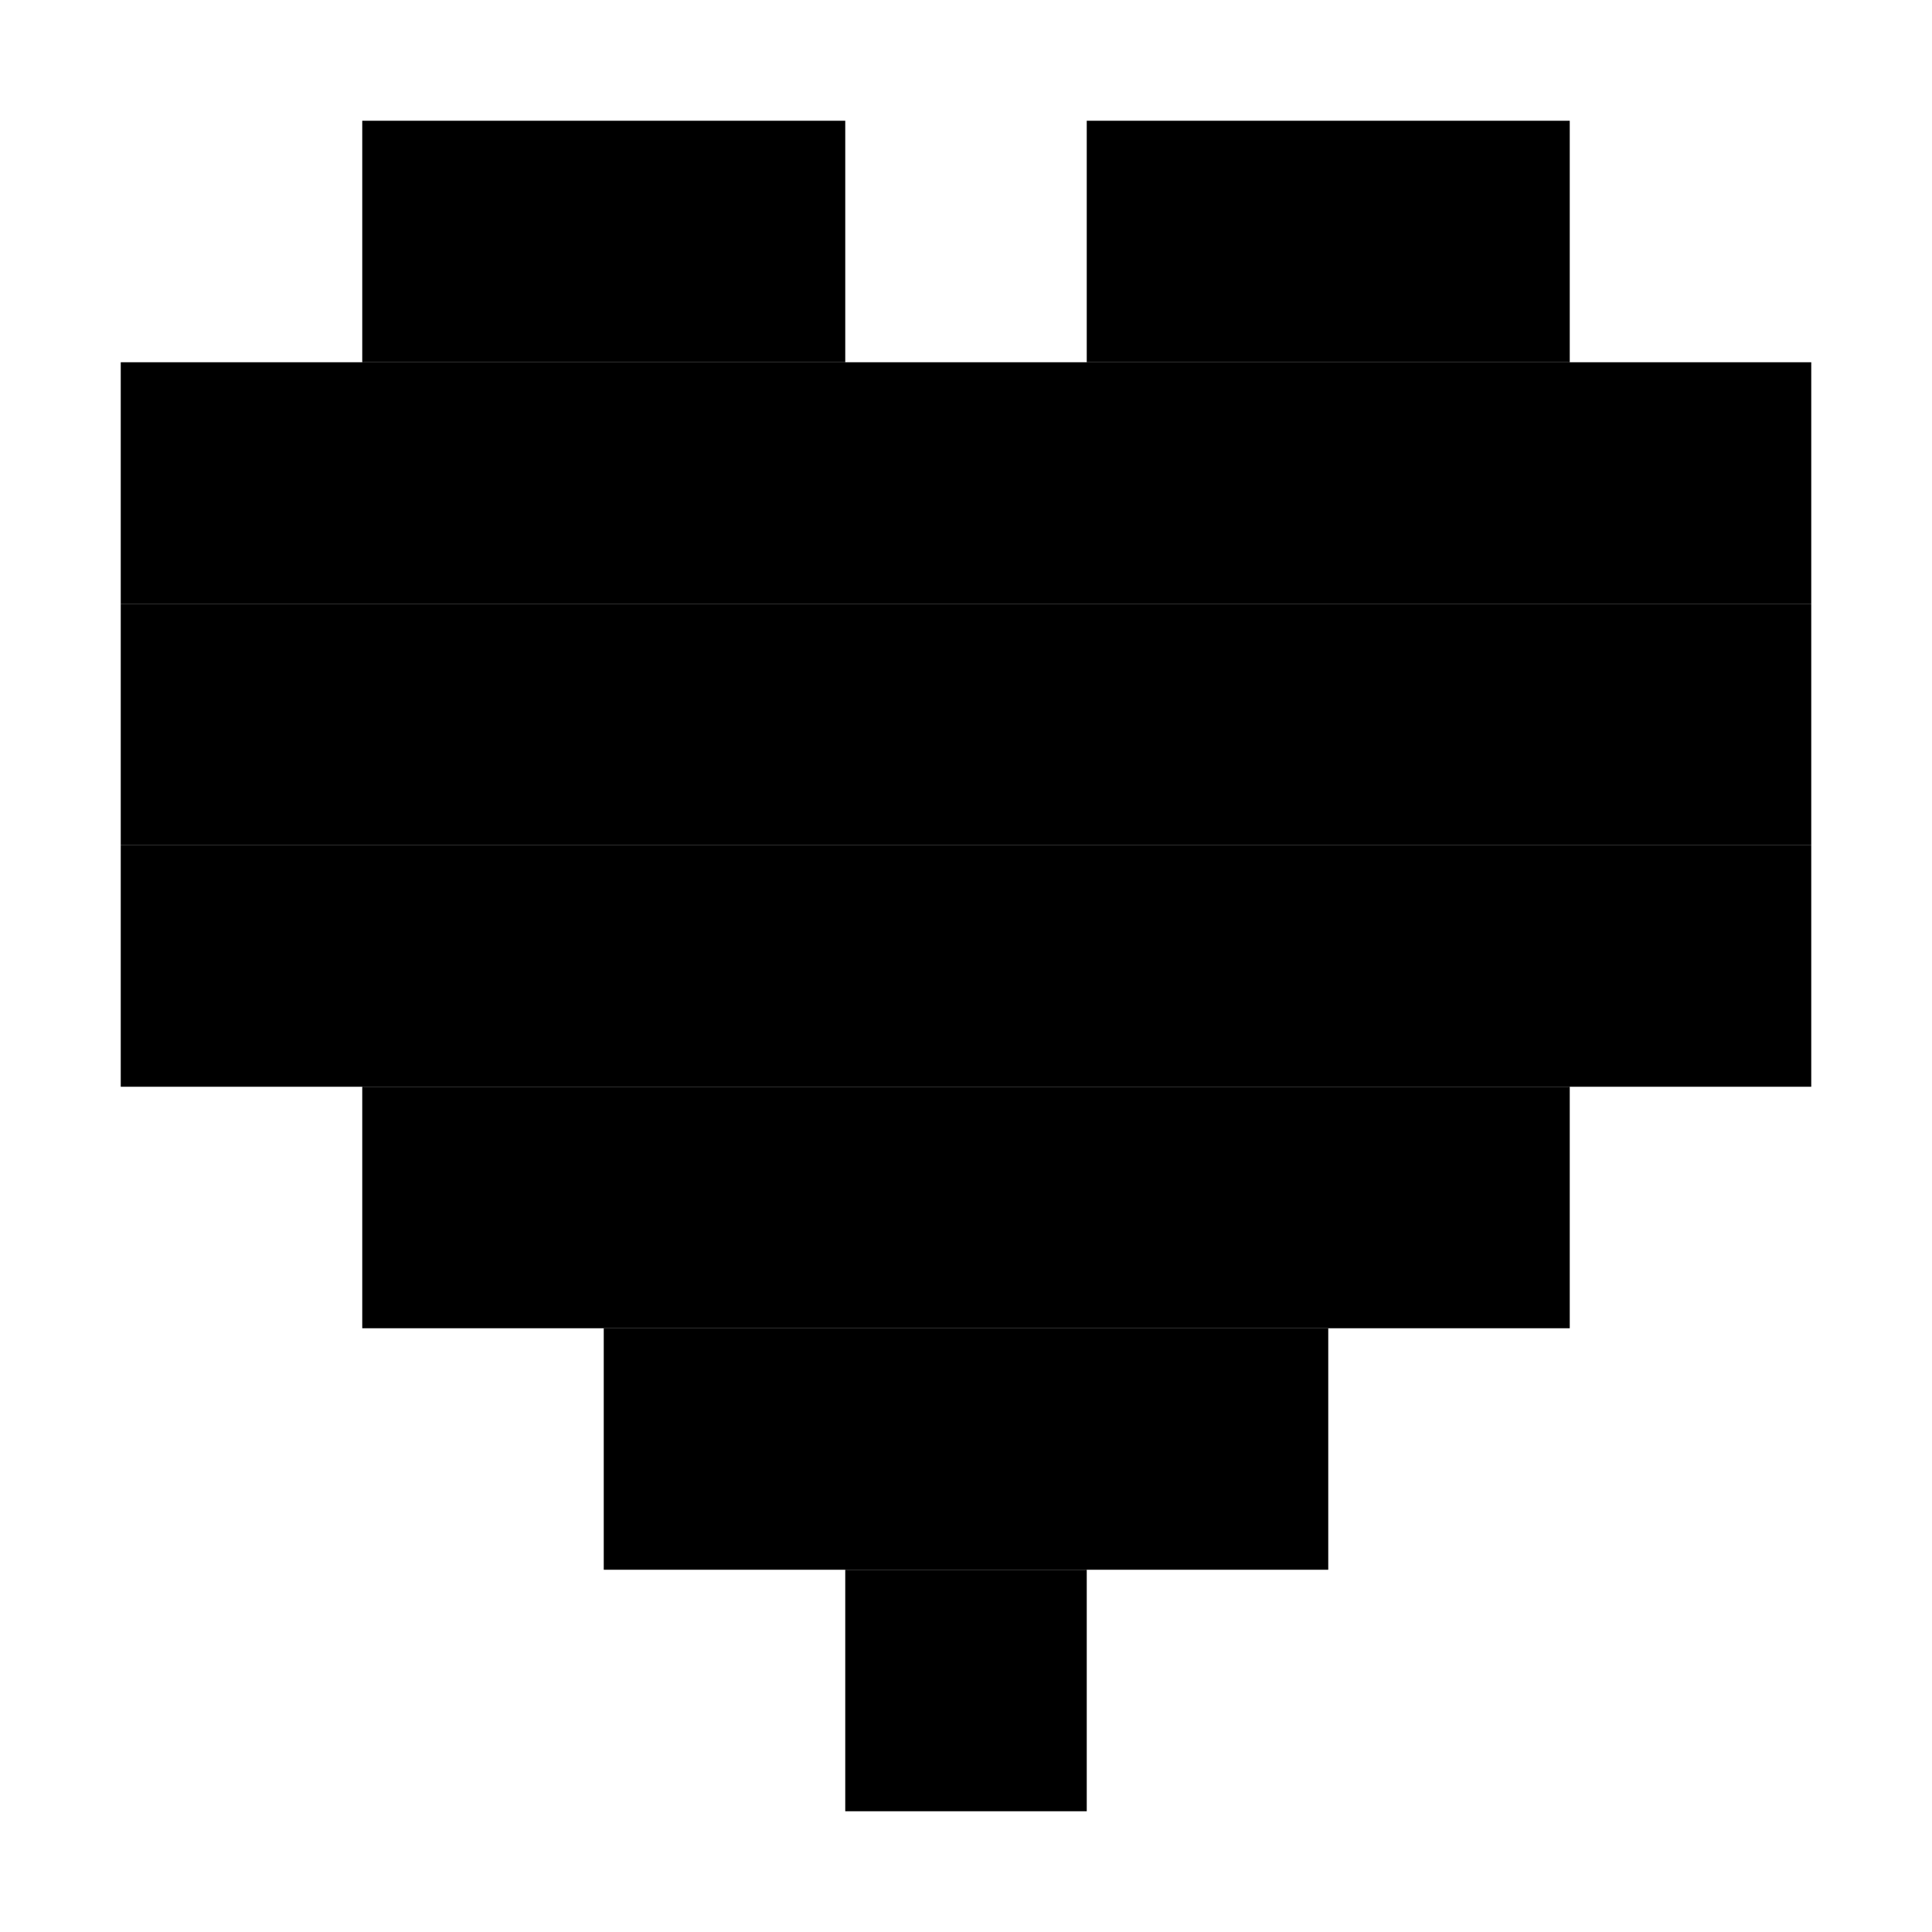
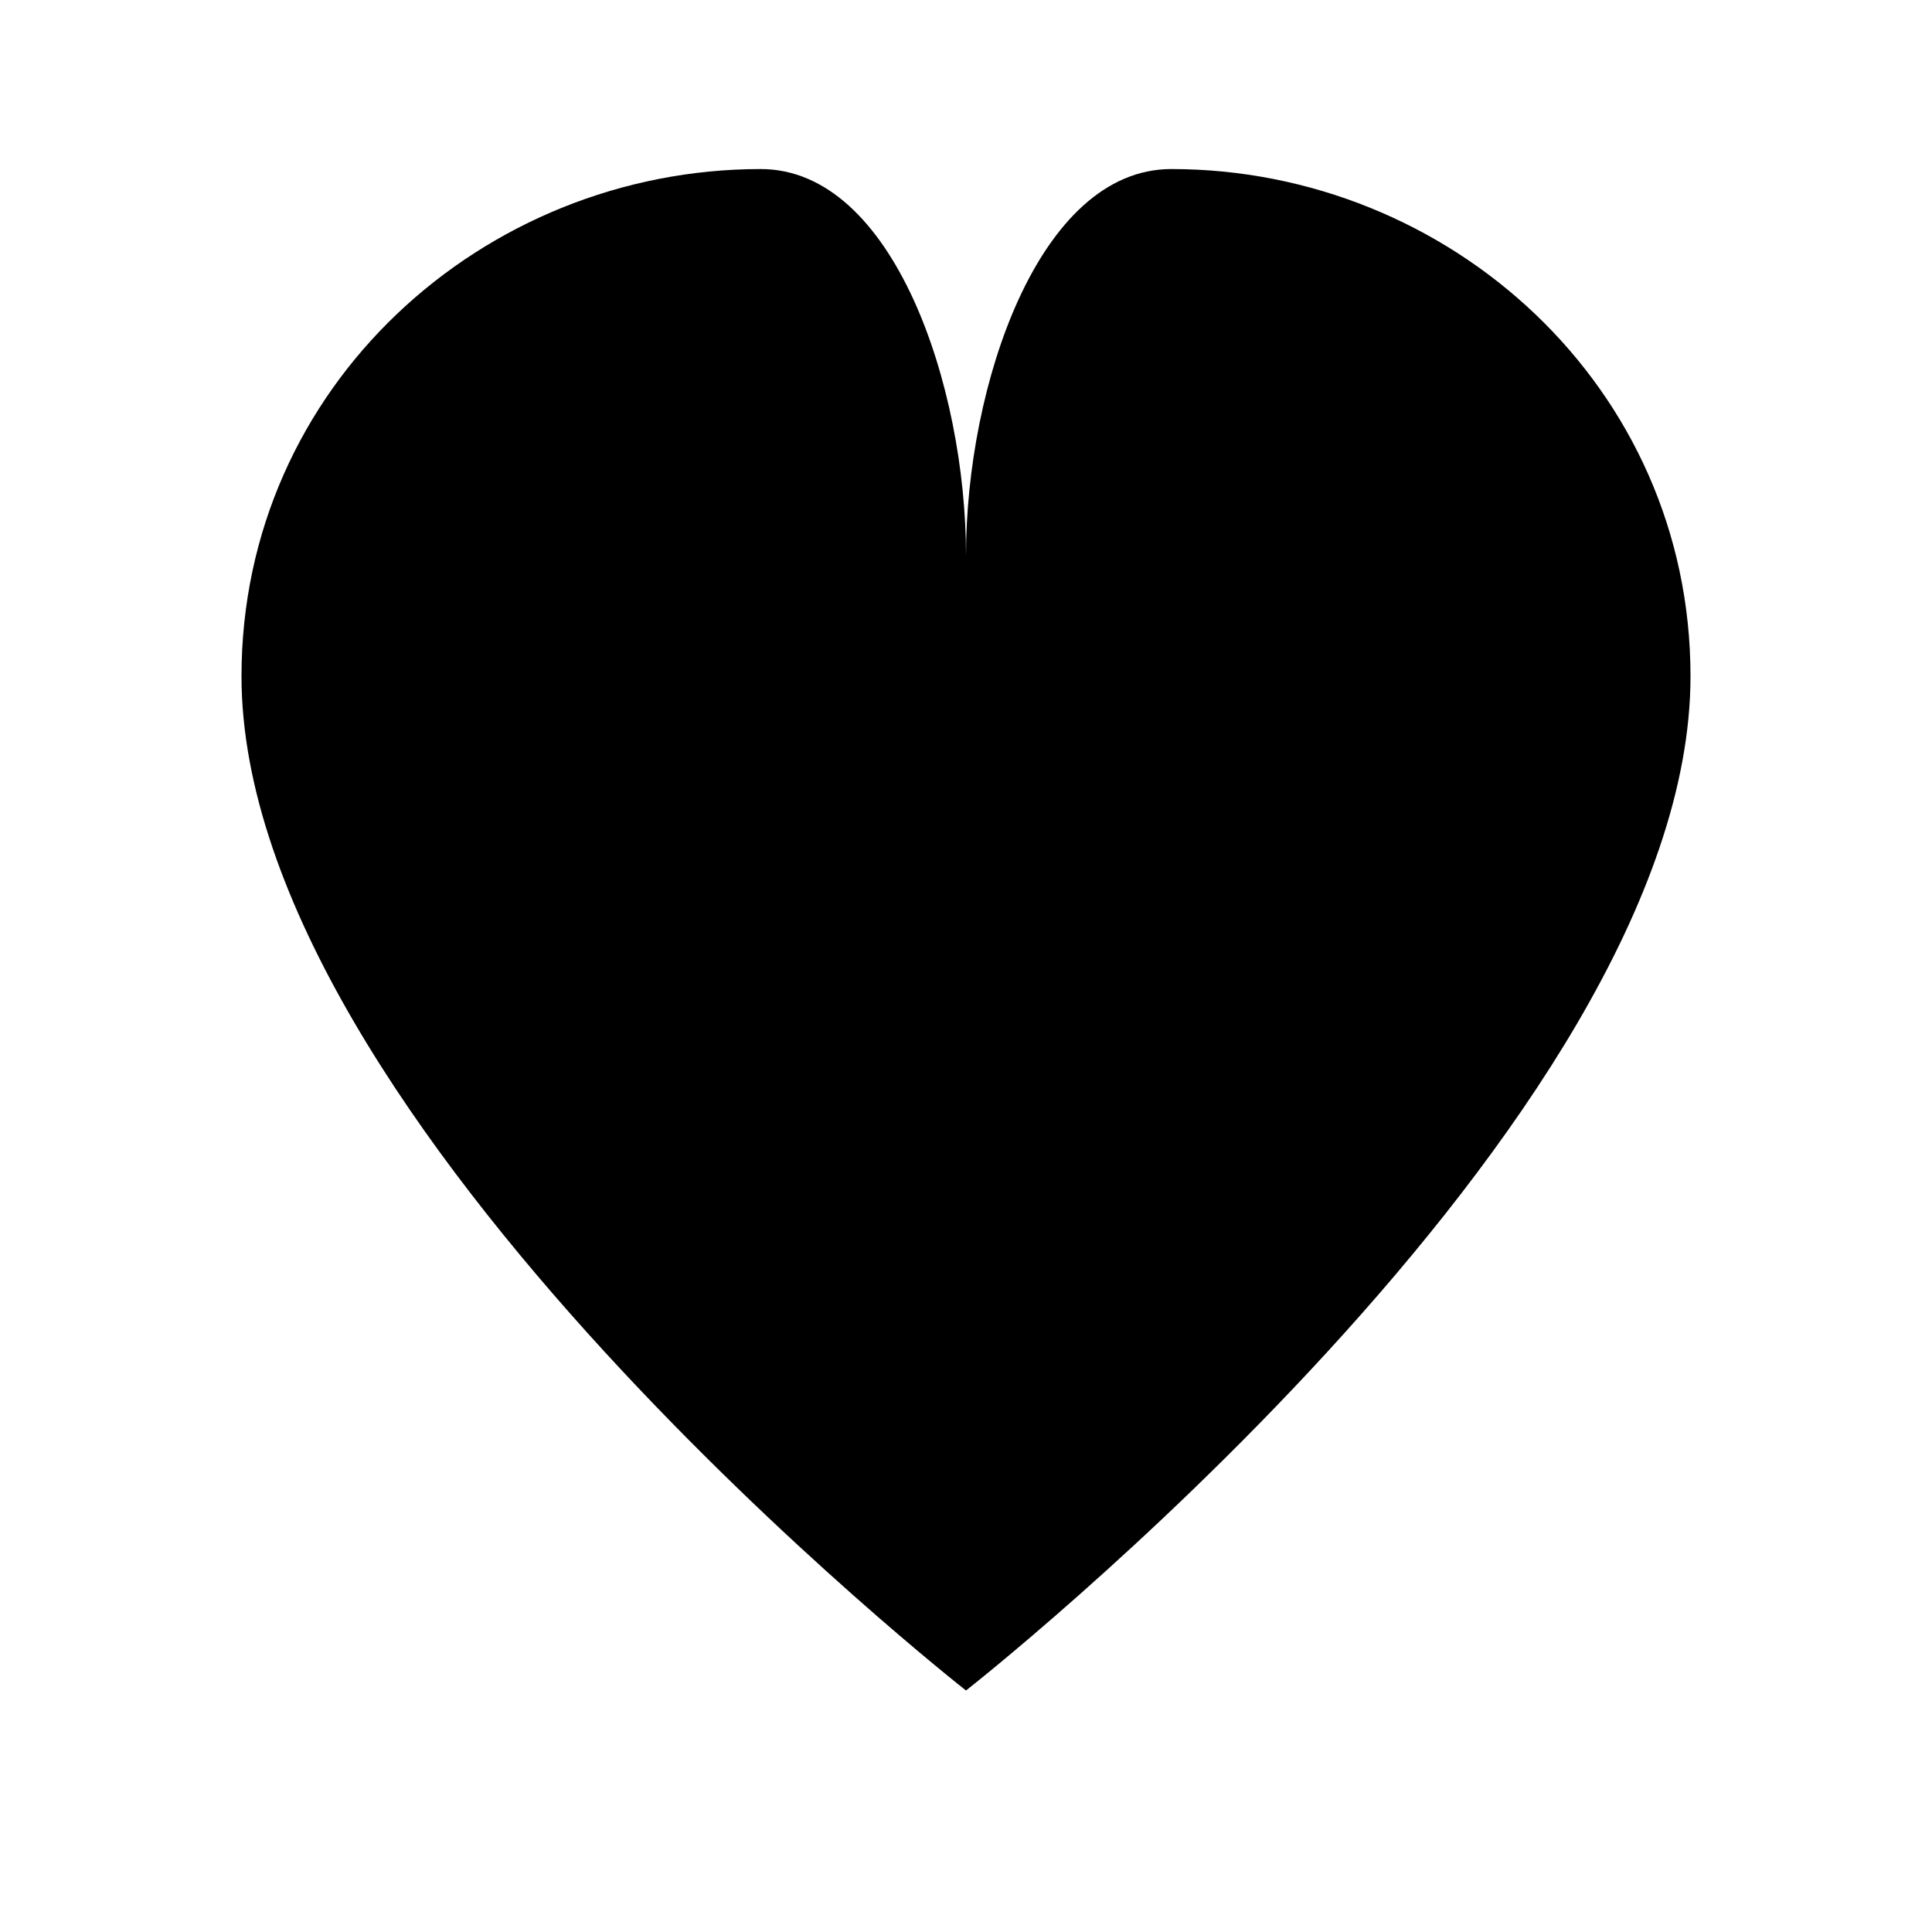
- <svg xmlns="http://www.w3.org/2000/svg" width="16" height="16" viewBox="0 0 16 16">
-   <rect x="3" y="1" width="4" height="2" fill="#000" />
-   <rect x="9" y="1" width="4" height="2" fill="#000" />
-   <rect x="1" y="3" width="14" height="2" fill="#000" />
-   <rect x="1" y="5" width="14" height="2" fill="#000" />
-   <rect x="1" y="7" width="14" height="2" fill="#000" />
-   <rect x="3" y="9" width="10" height="2" fill="#000" />
-   <rect x="5" y="11" width="6" height="2" fill="#000" />
-   <rect x="7" y="13" width="2" height="2" fill="#000" />
+ <svg xmlns="http://www.w3.org/2000/svg" width="22" height="22" viewBox="0 0 16 16">
+   <path d="M8,14 C8,14 2,9.3 2,5.6 C2,3.2 4,1.4 6.3,1.4 C7.4,1.4 8,3.2 8,4.6 C8,3.2 8.6,1.4 9.7,1.4 C12,1.4 14,3.2 14,5.6 C14,9.3 8,14 8,14 Z" fill="#000" />
</svg>
